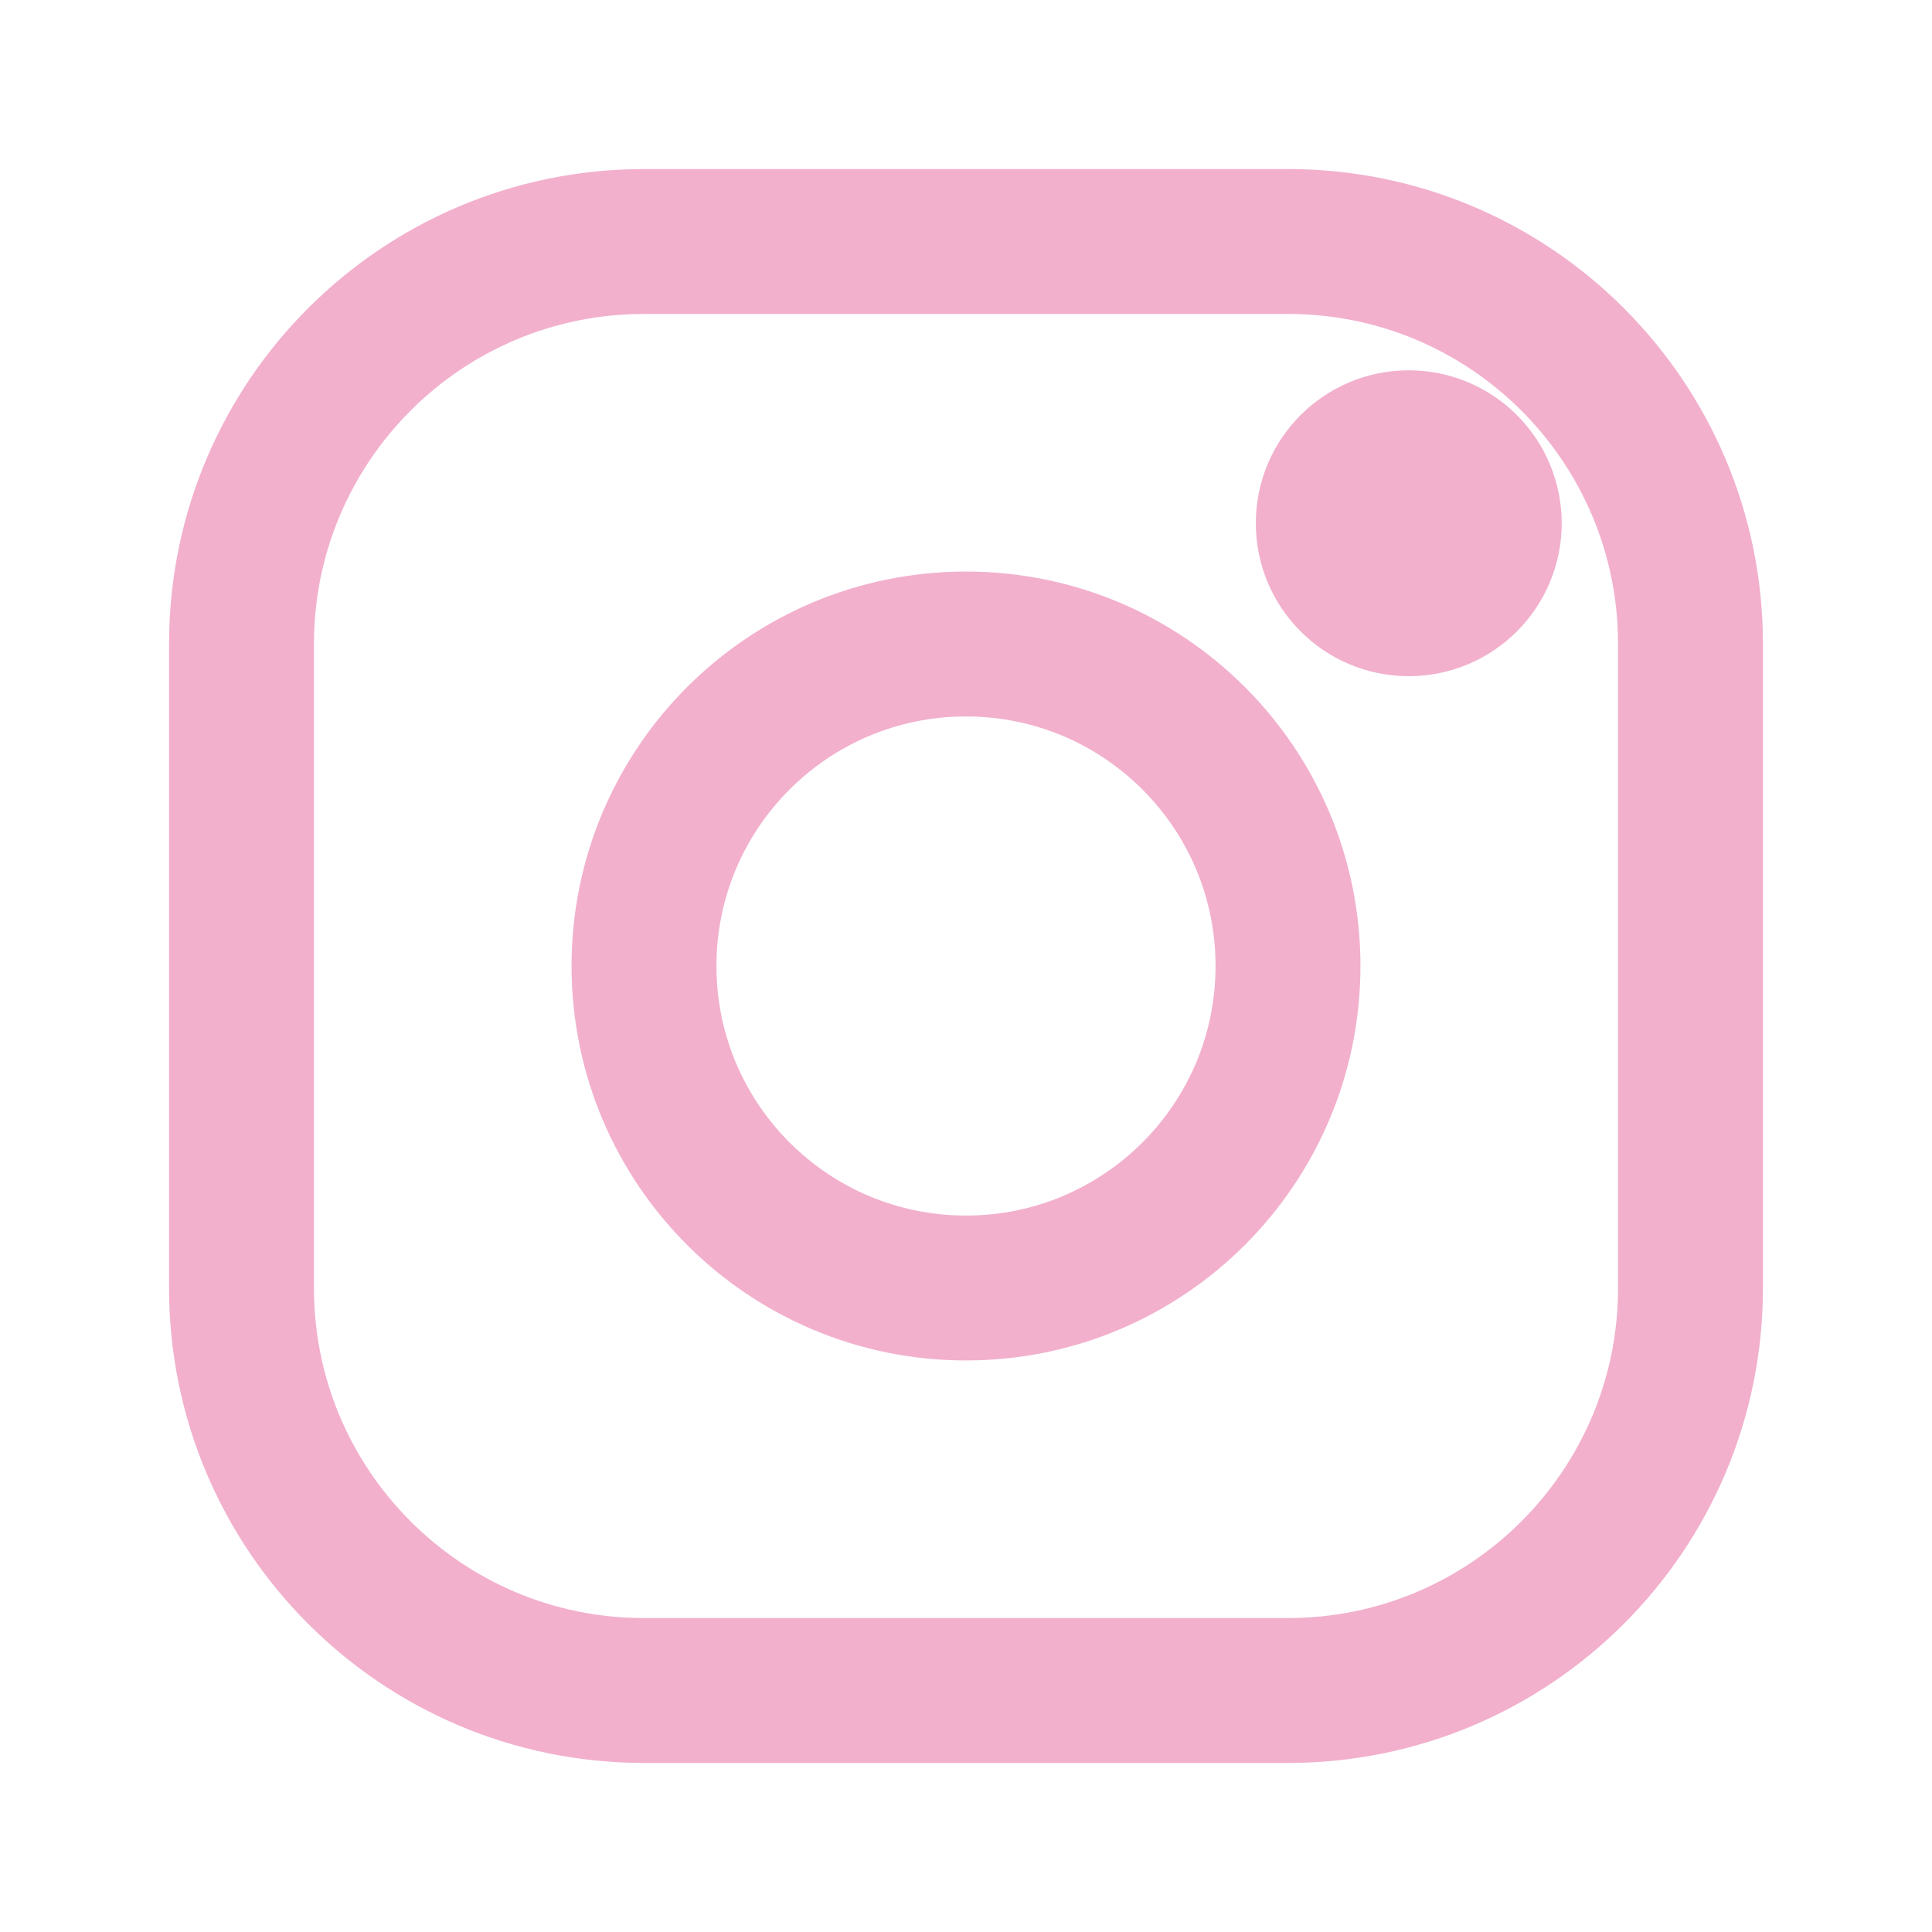
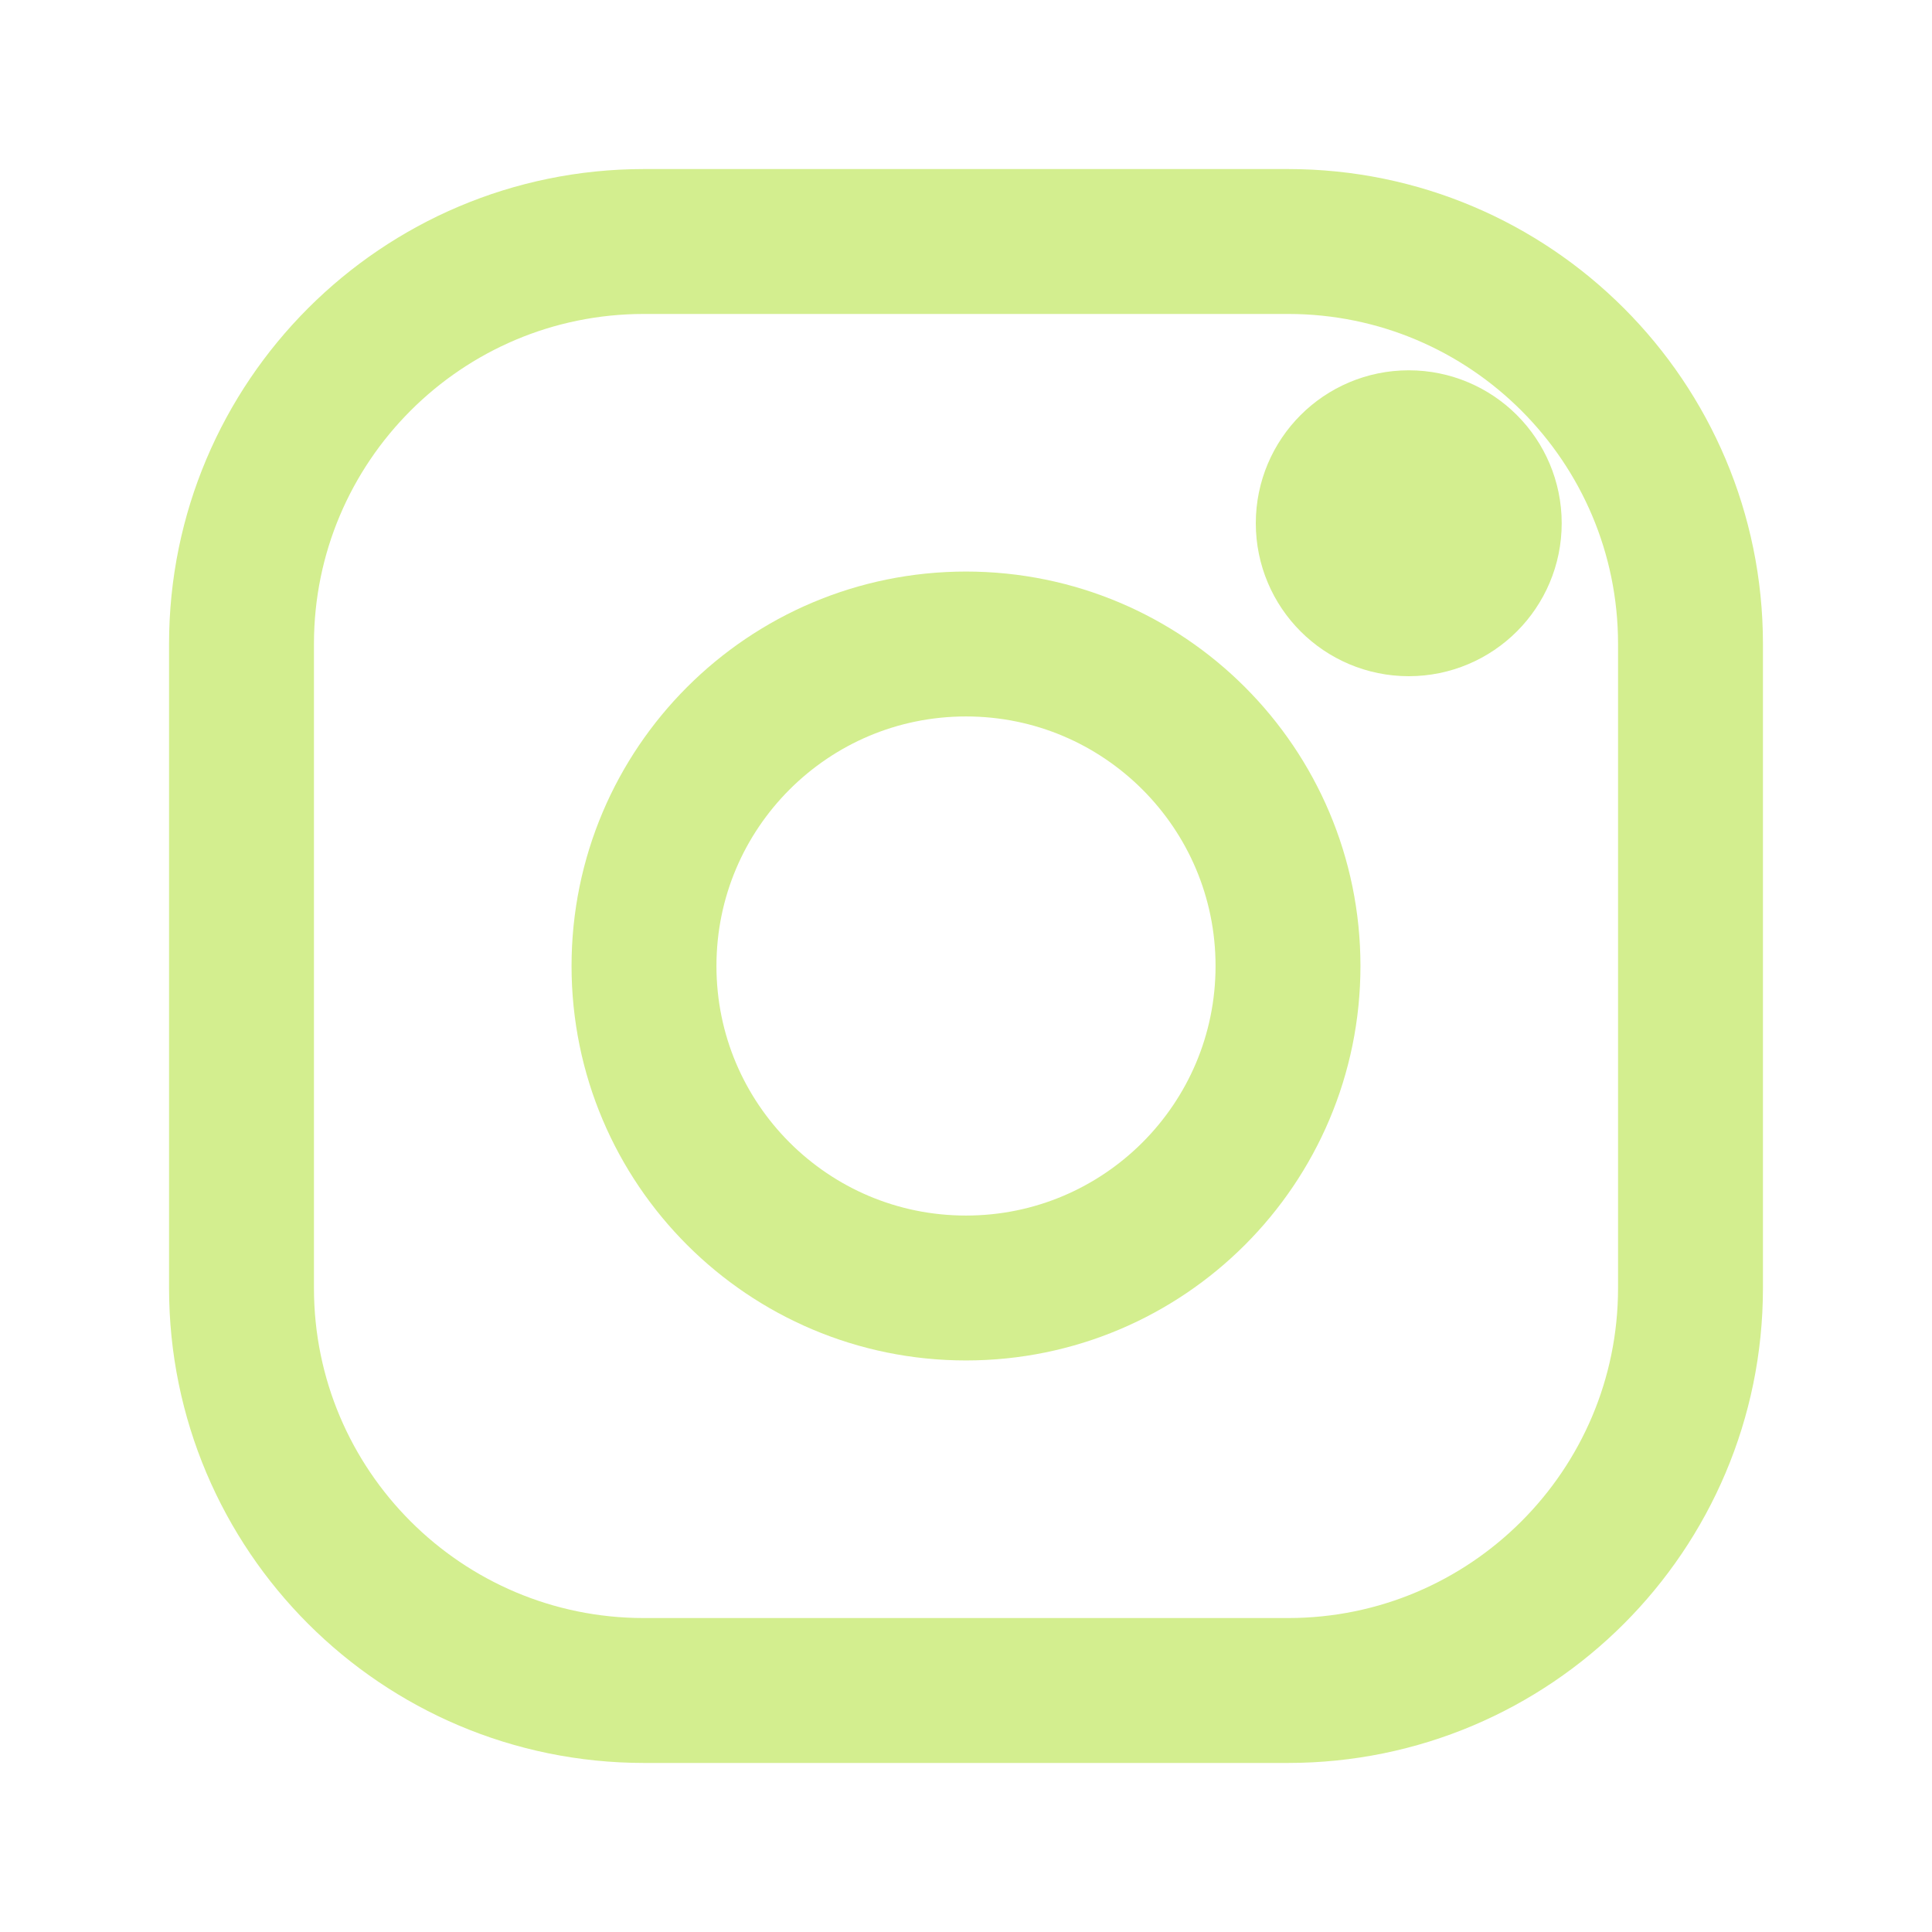
- <svg xmlns="http://www.w3.org/2000/svg" width="20" height="20" viewBox="0 0 24 24" fill="none" stroke="#F2B0CD" stroke-width="1.8">
+ <svg xmlns="http://www.w3.org/2000/svg" width="20" height="20" viewBox="0 0 24 24" fill="none" stroke="#D3EE8F" stroke-width="1.8">
  <rect x="3" y="3" width="18" height="18" rx="5" />
  <circle cx="12" cy="12" r="4" />
-   <circle cx="17.5" cy="6.5" r="1" fill="#F2B0CD" />
+   <circle cx="17.5" cy="6.5" r="1" fill="#D3EE8F" />
</svg>
